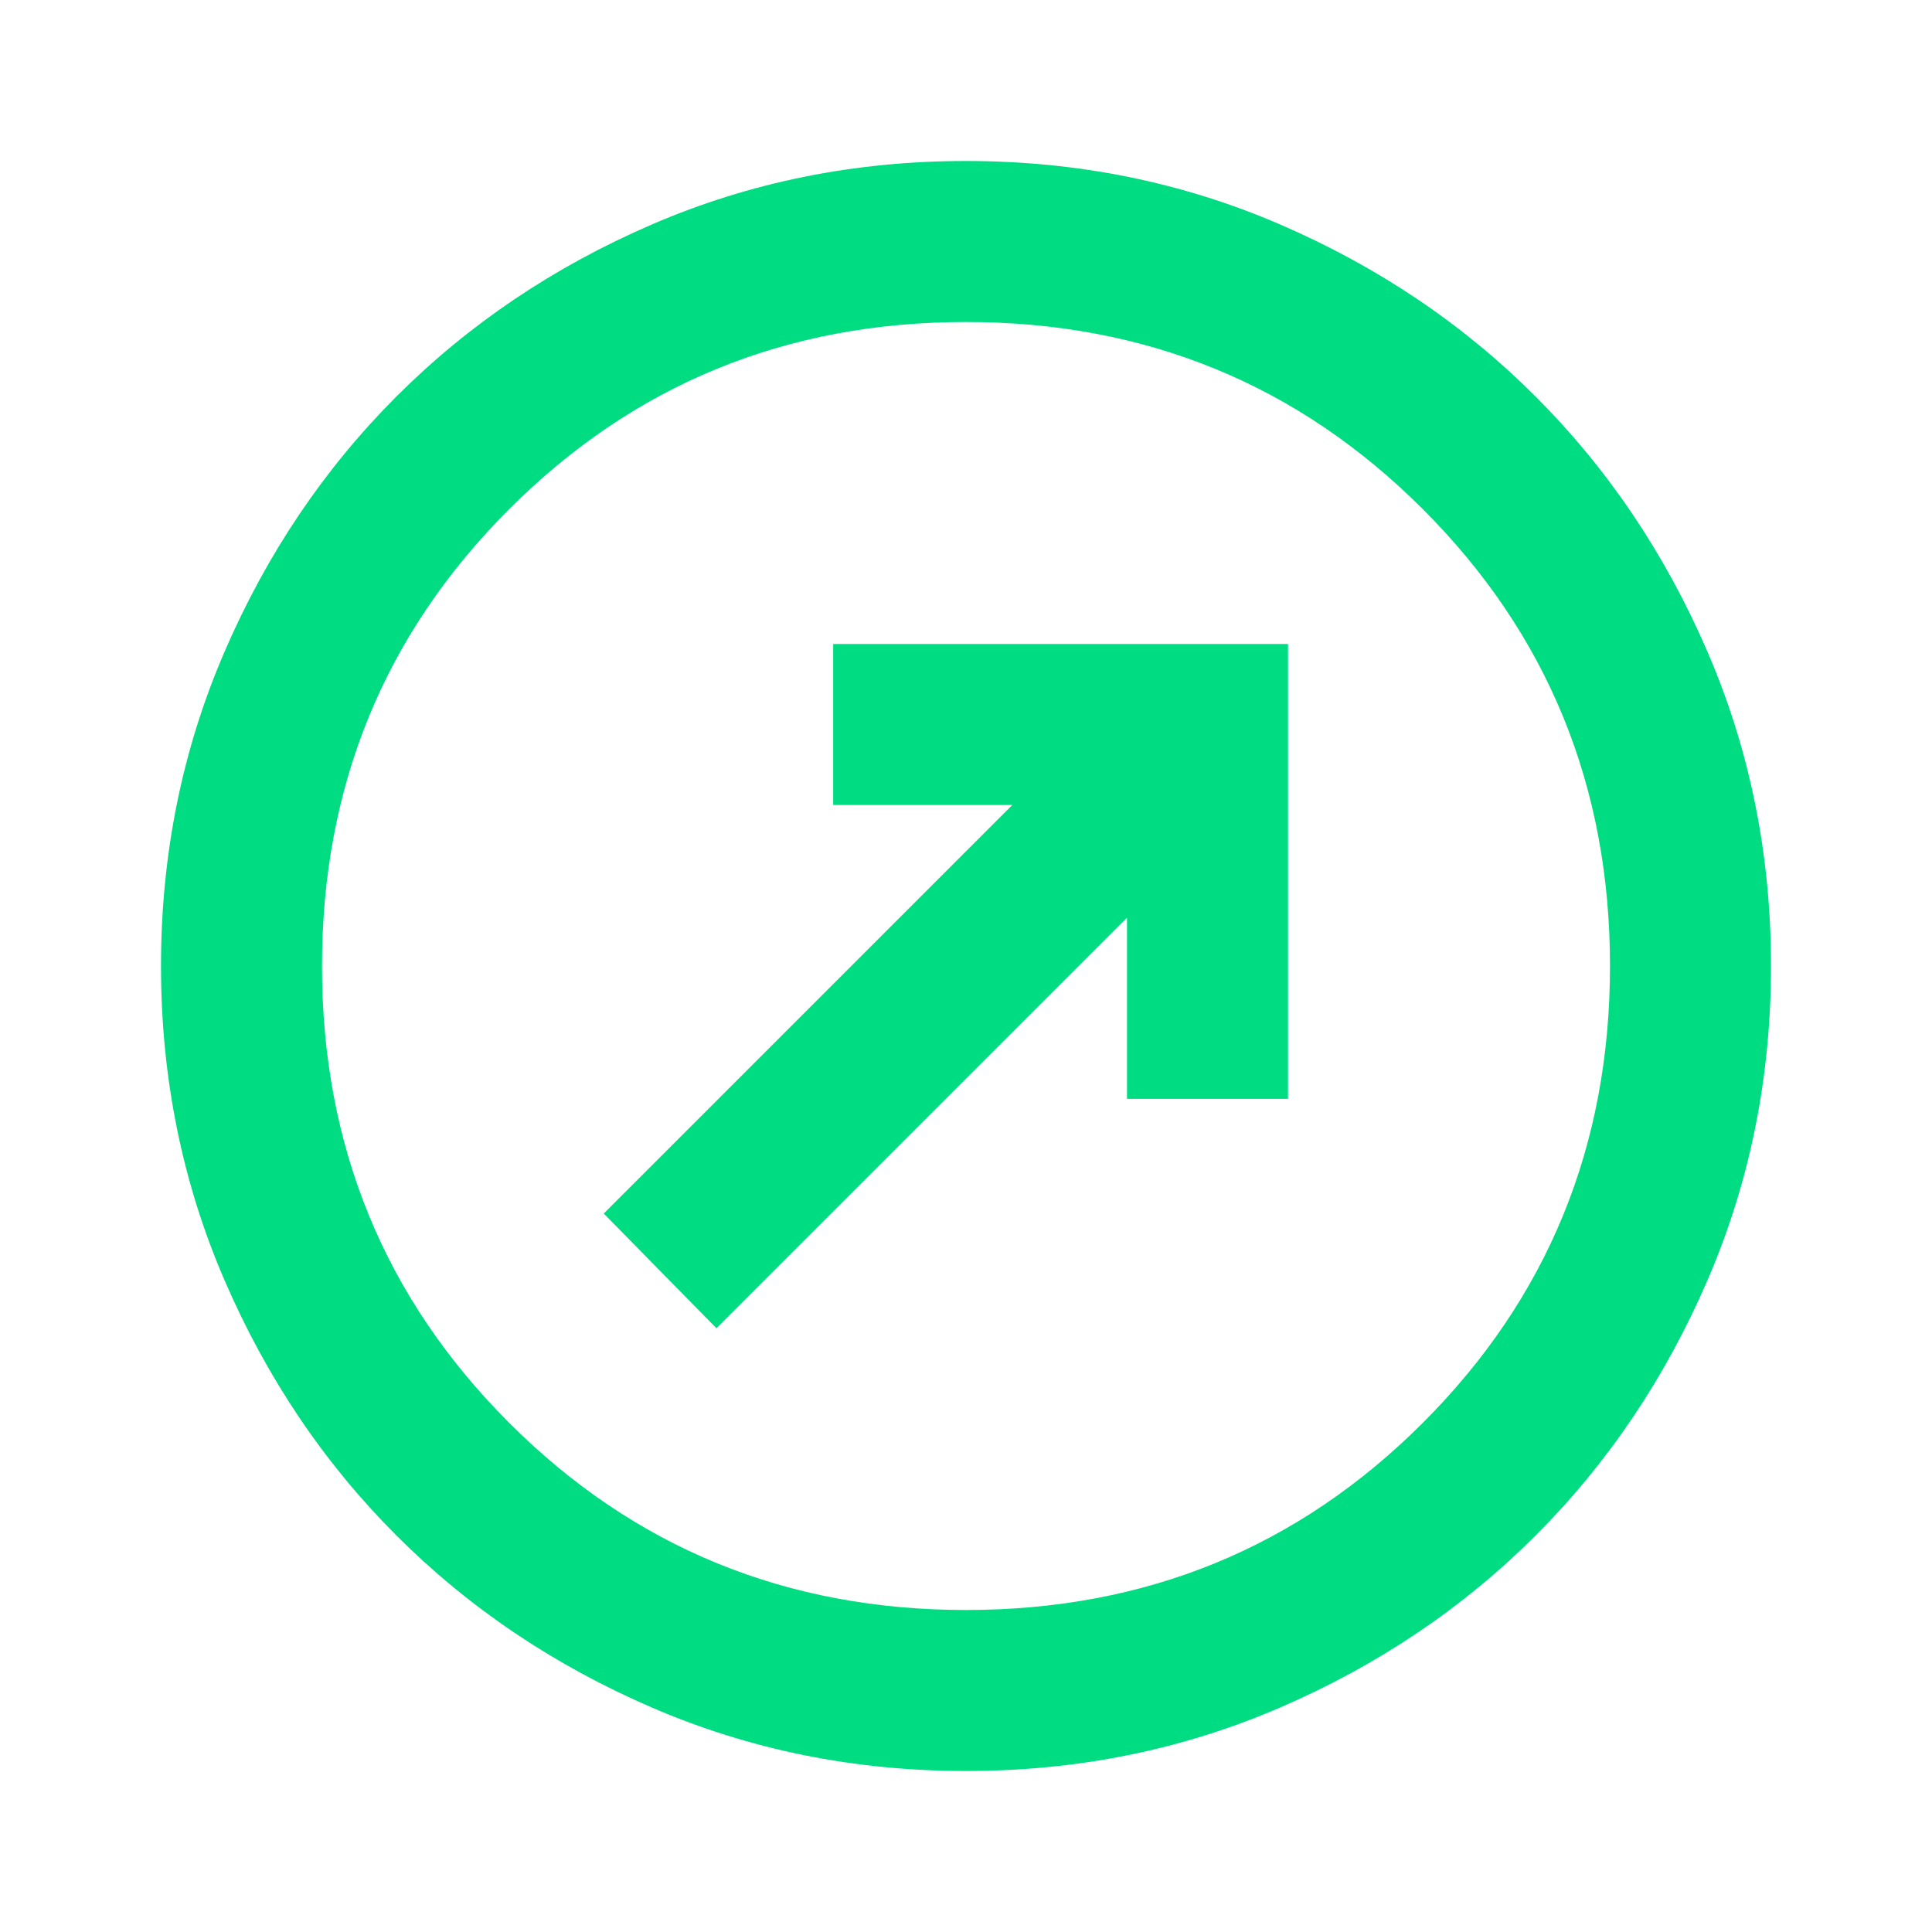
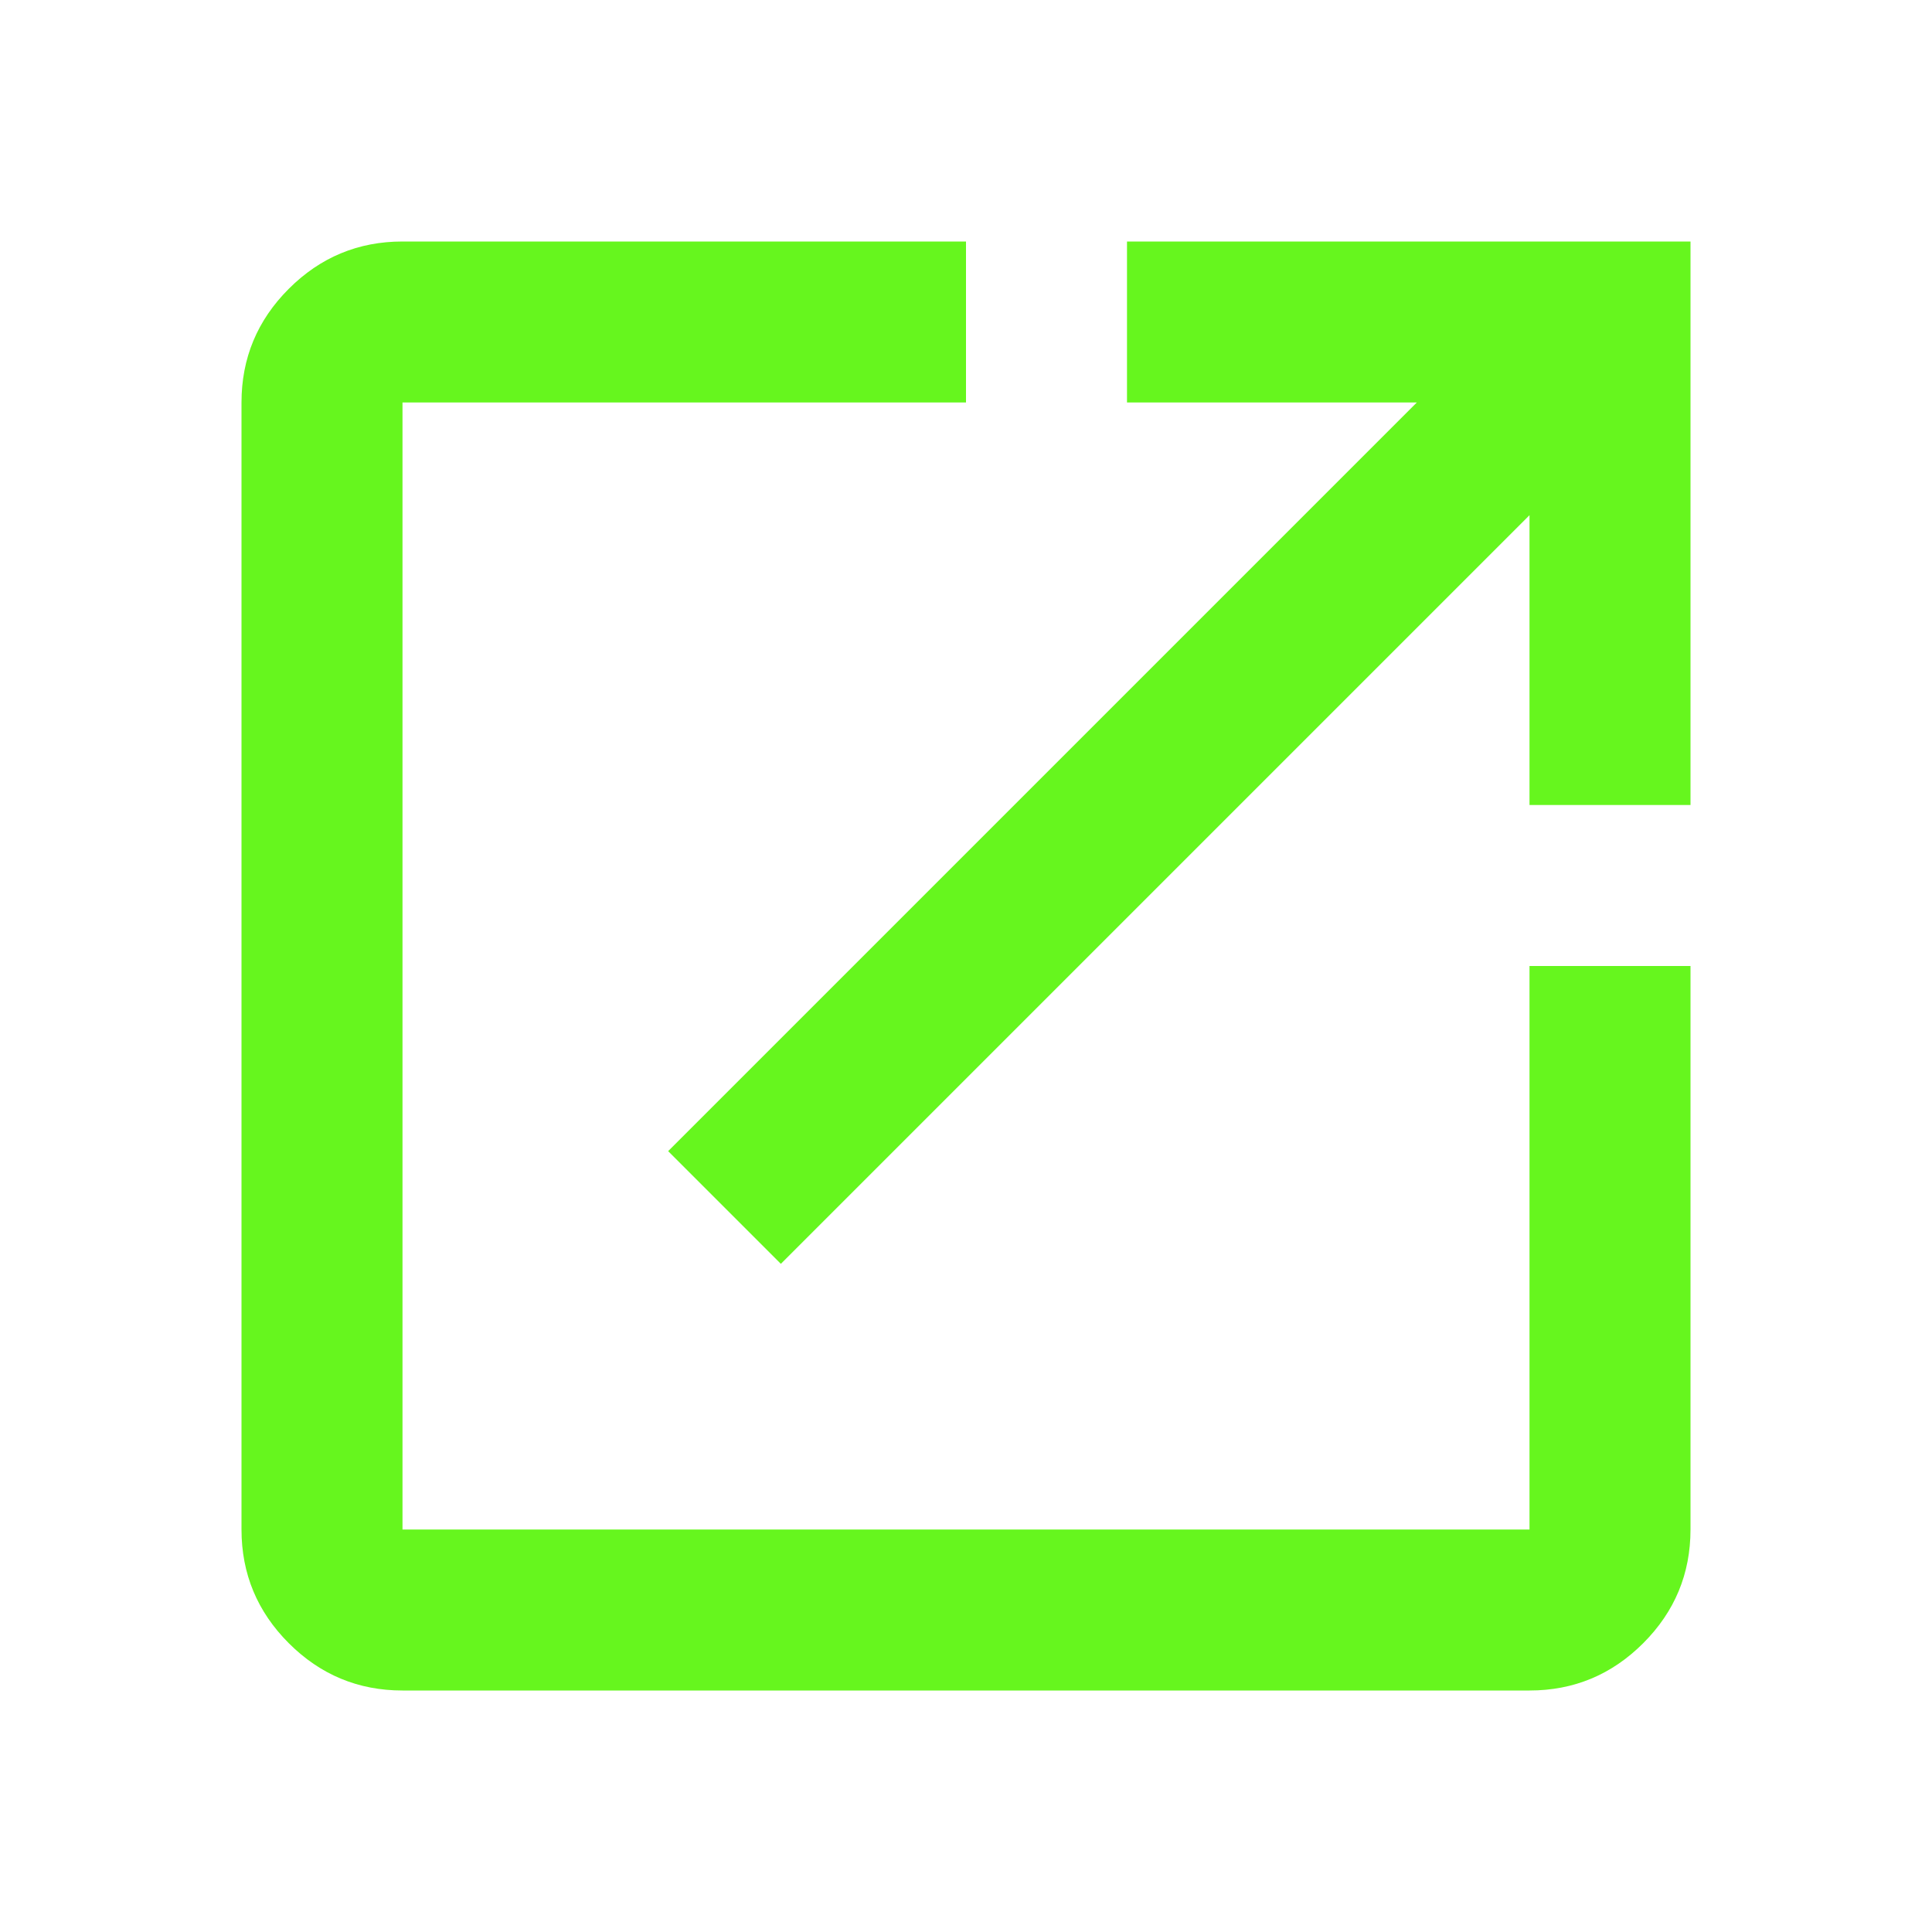
- <svg xmlns="http://www.w3.org/2000/svg" height="24px" viewBox="0 -960 960 960" width="24px" fill="#00dc82">
-   <path d="m356-300 204-204v90h80v-226H414v80h89L300-357l56 57ZM480-80q-83 0-156-31.5T197-197q-54-54-85.5-127T80-480q0-83 31.5-156T197-763q54-54 127-85.5T480-880q83 0 156 31.5T763-763q54 54 85.5 127T880-480q0 83-31.5 156T763-197q-54 54-127 85.5T480-80Zm0-80q134 0 227-93t93-227q0-134-93-227t-227-93q-134 0-227 93t-93 227q0 134 93 227t227 93Zm0-320Z" />
+ <svg xmlns="http://www.w3.org/2000/svg" height="24px" viewBox="0 -960 960 960" width="24px" fill="#66f61e">
+   <path d="M200-120q-33 0-56.5-23.5T120-200v-560q0-33 23.5-56.5T200-840h280v80H200v560h560v-280h80v280q0 33-23.5 56.5T760-120H200Zm188-212-56-56 372-372H560v-80h280v280h-80v-144L388-332Z" />
</svg>
